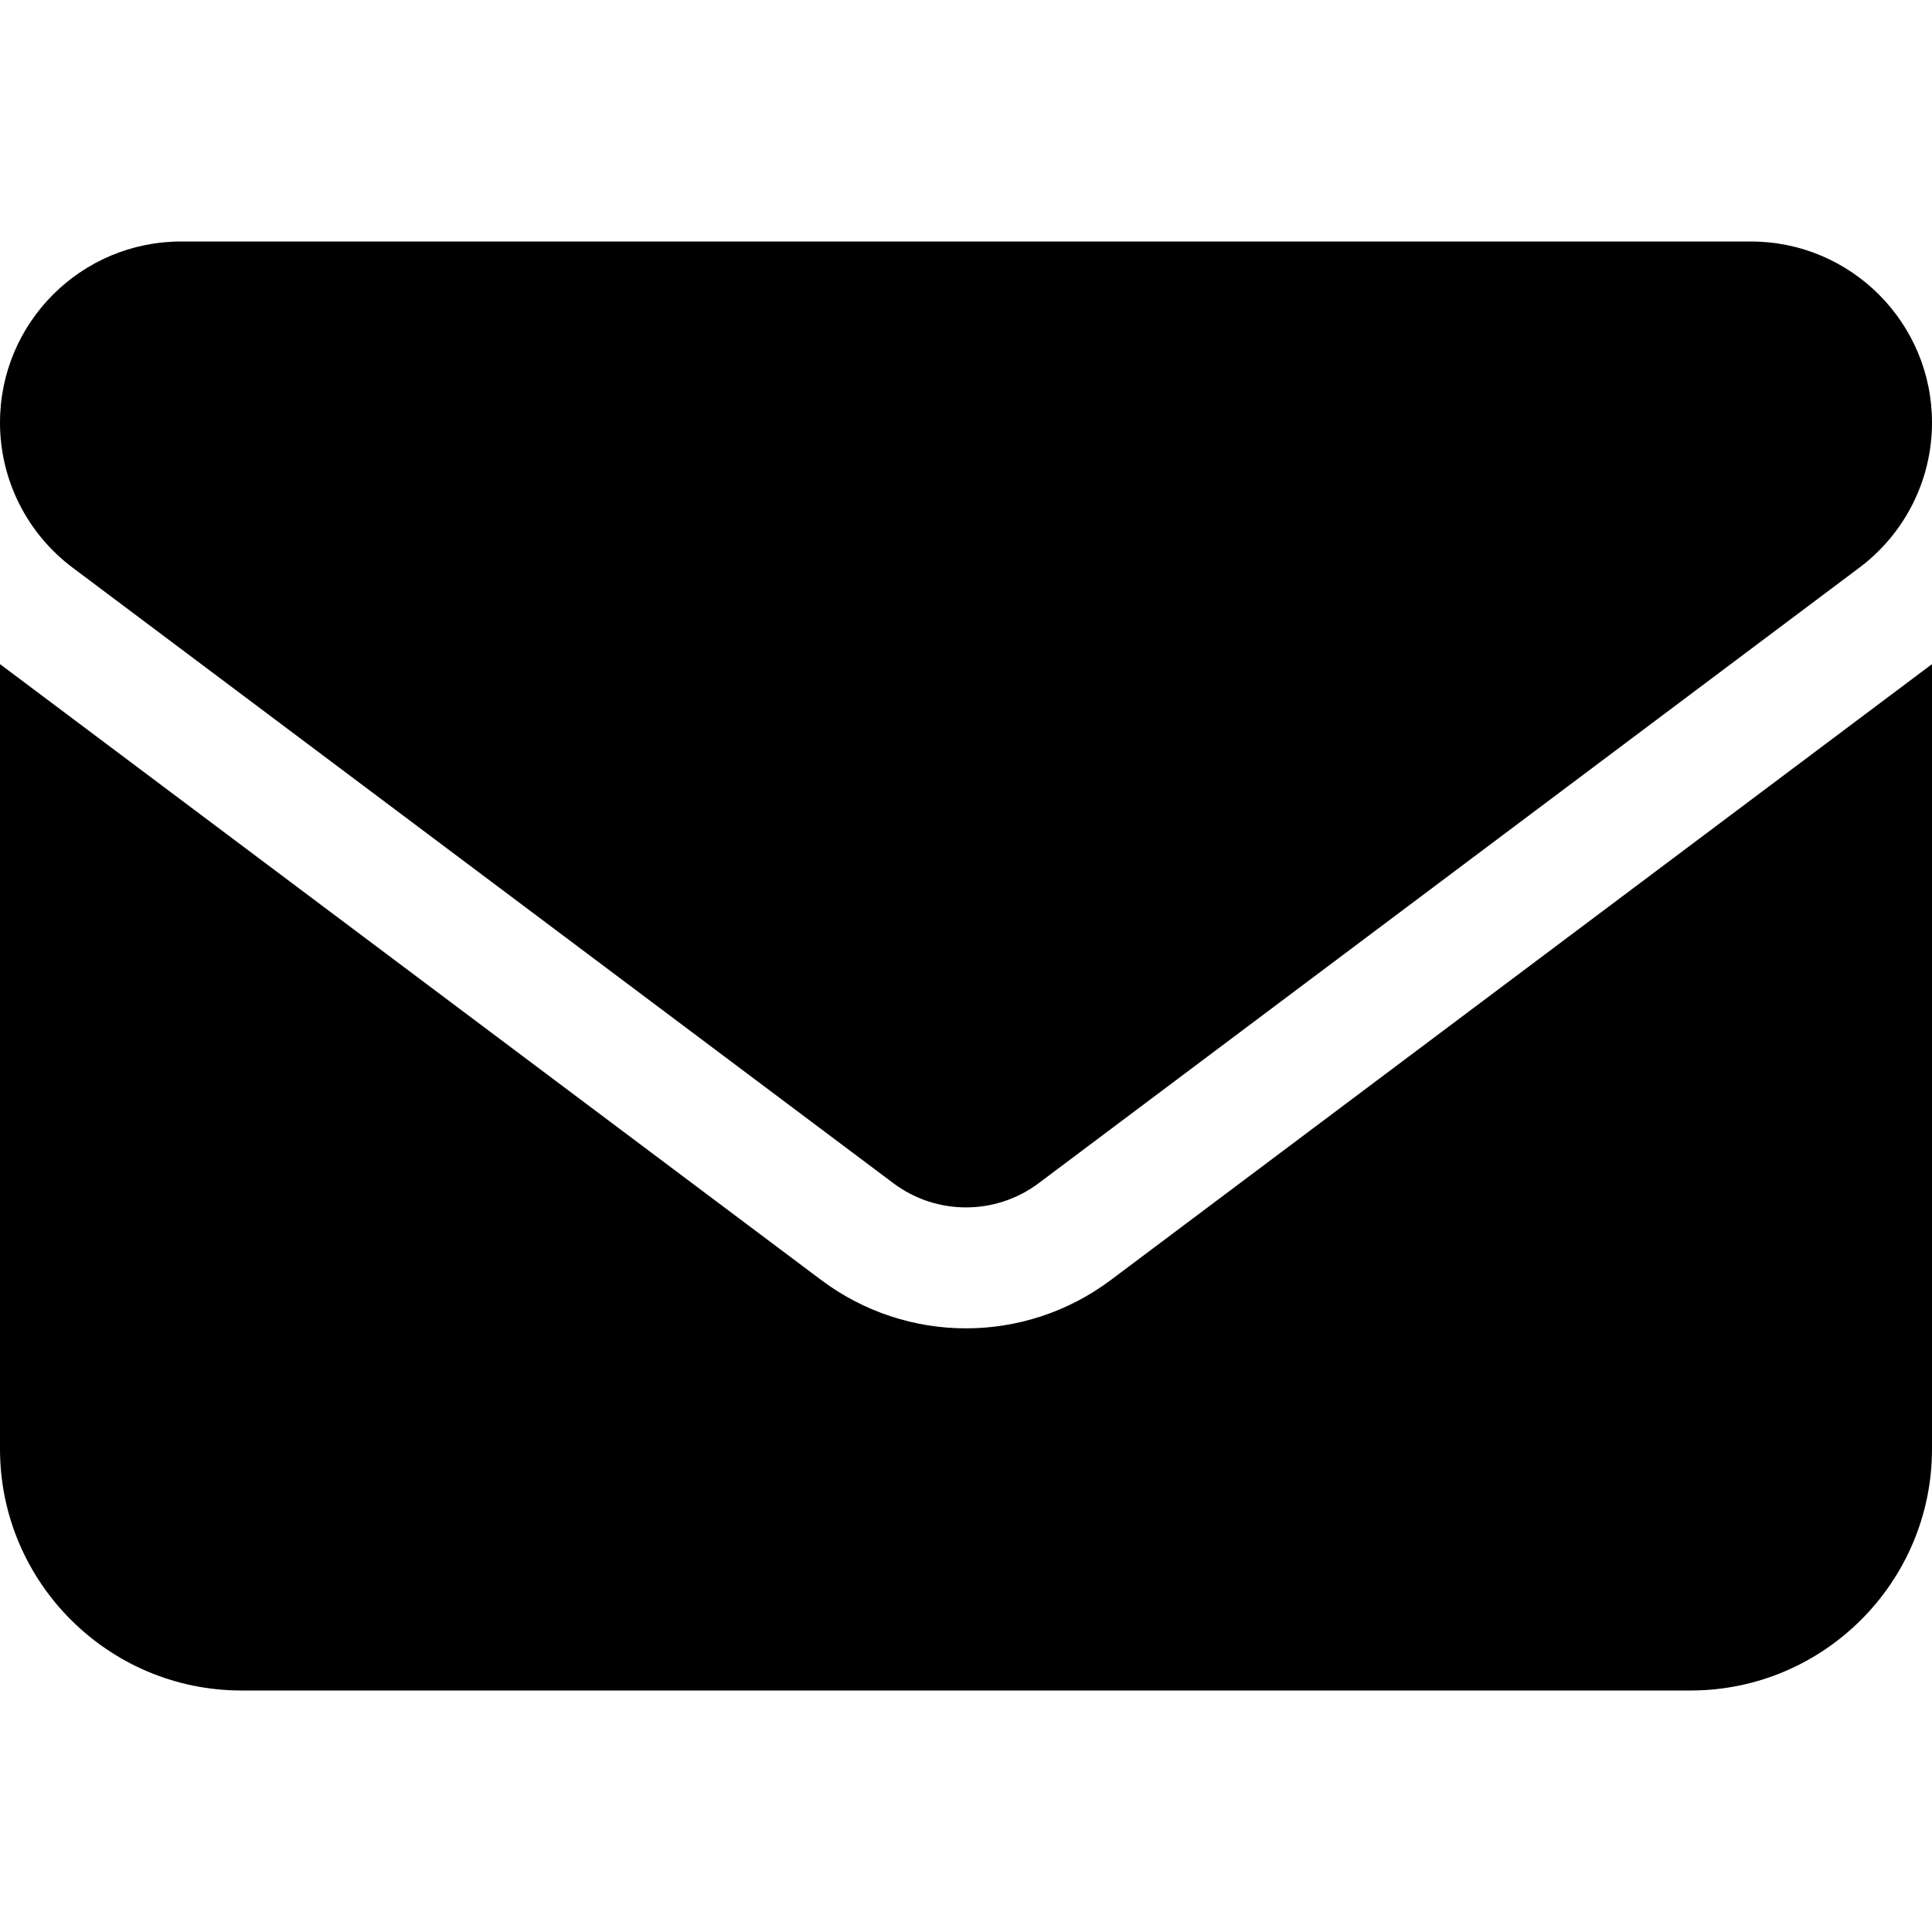
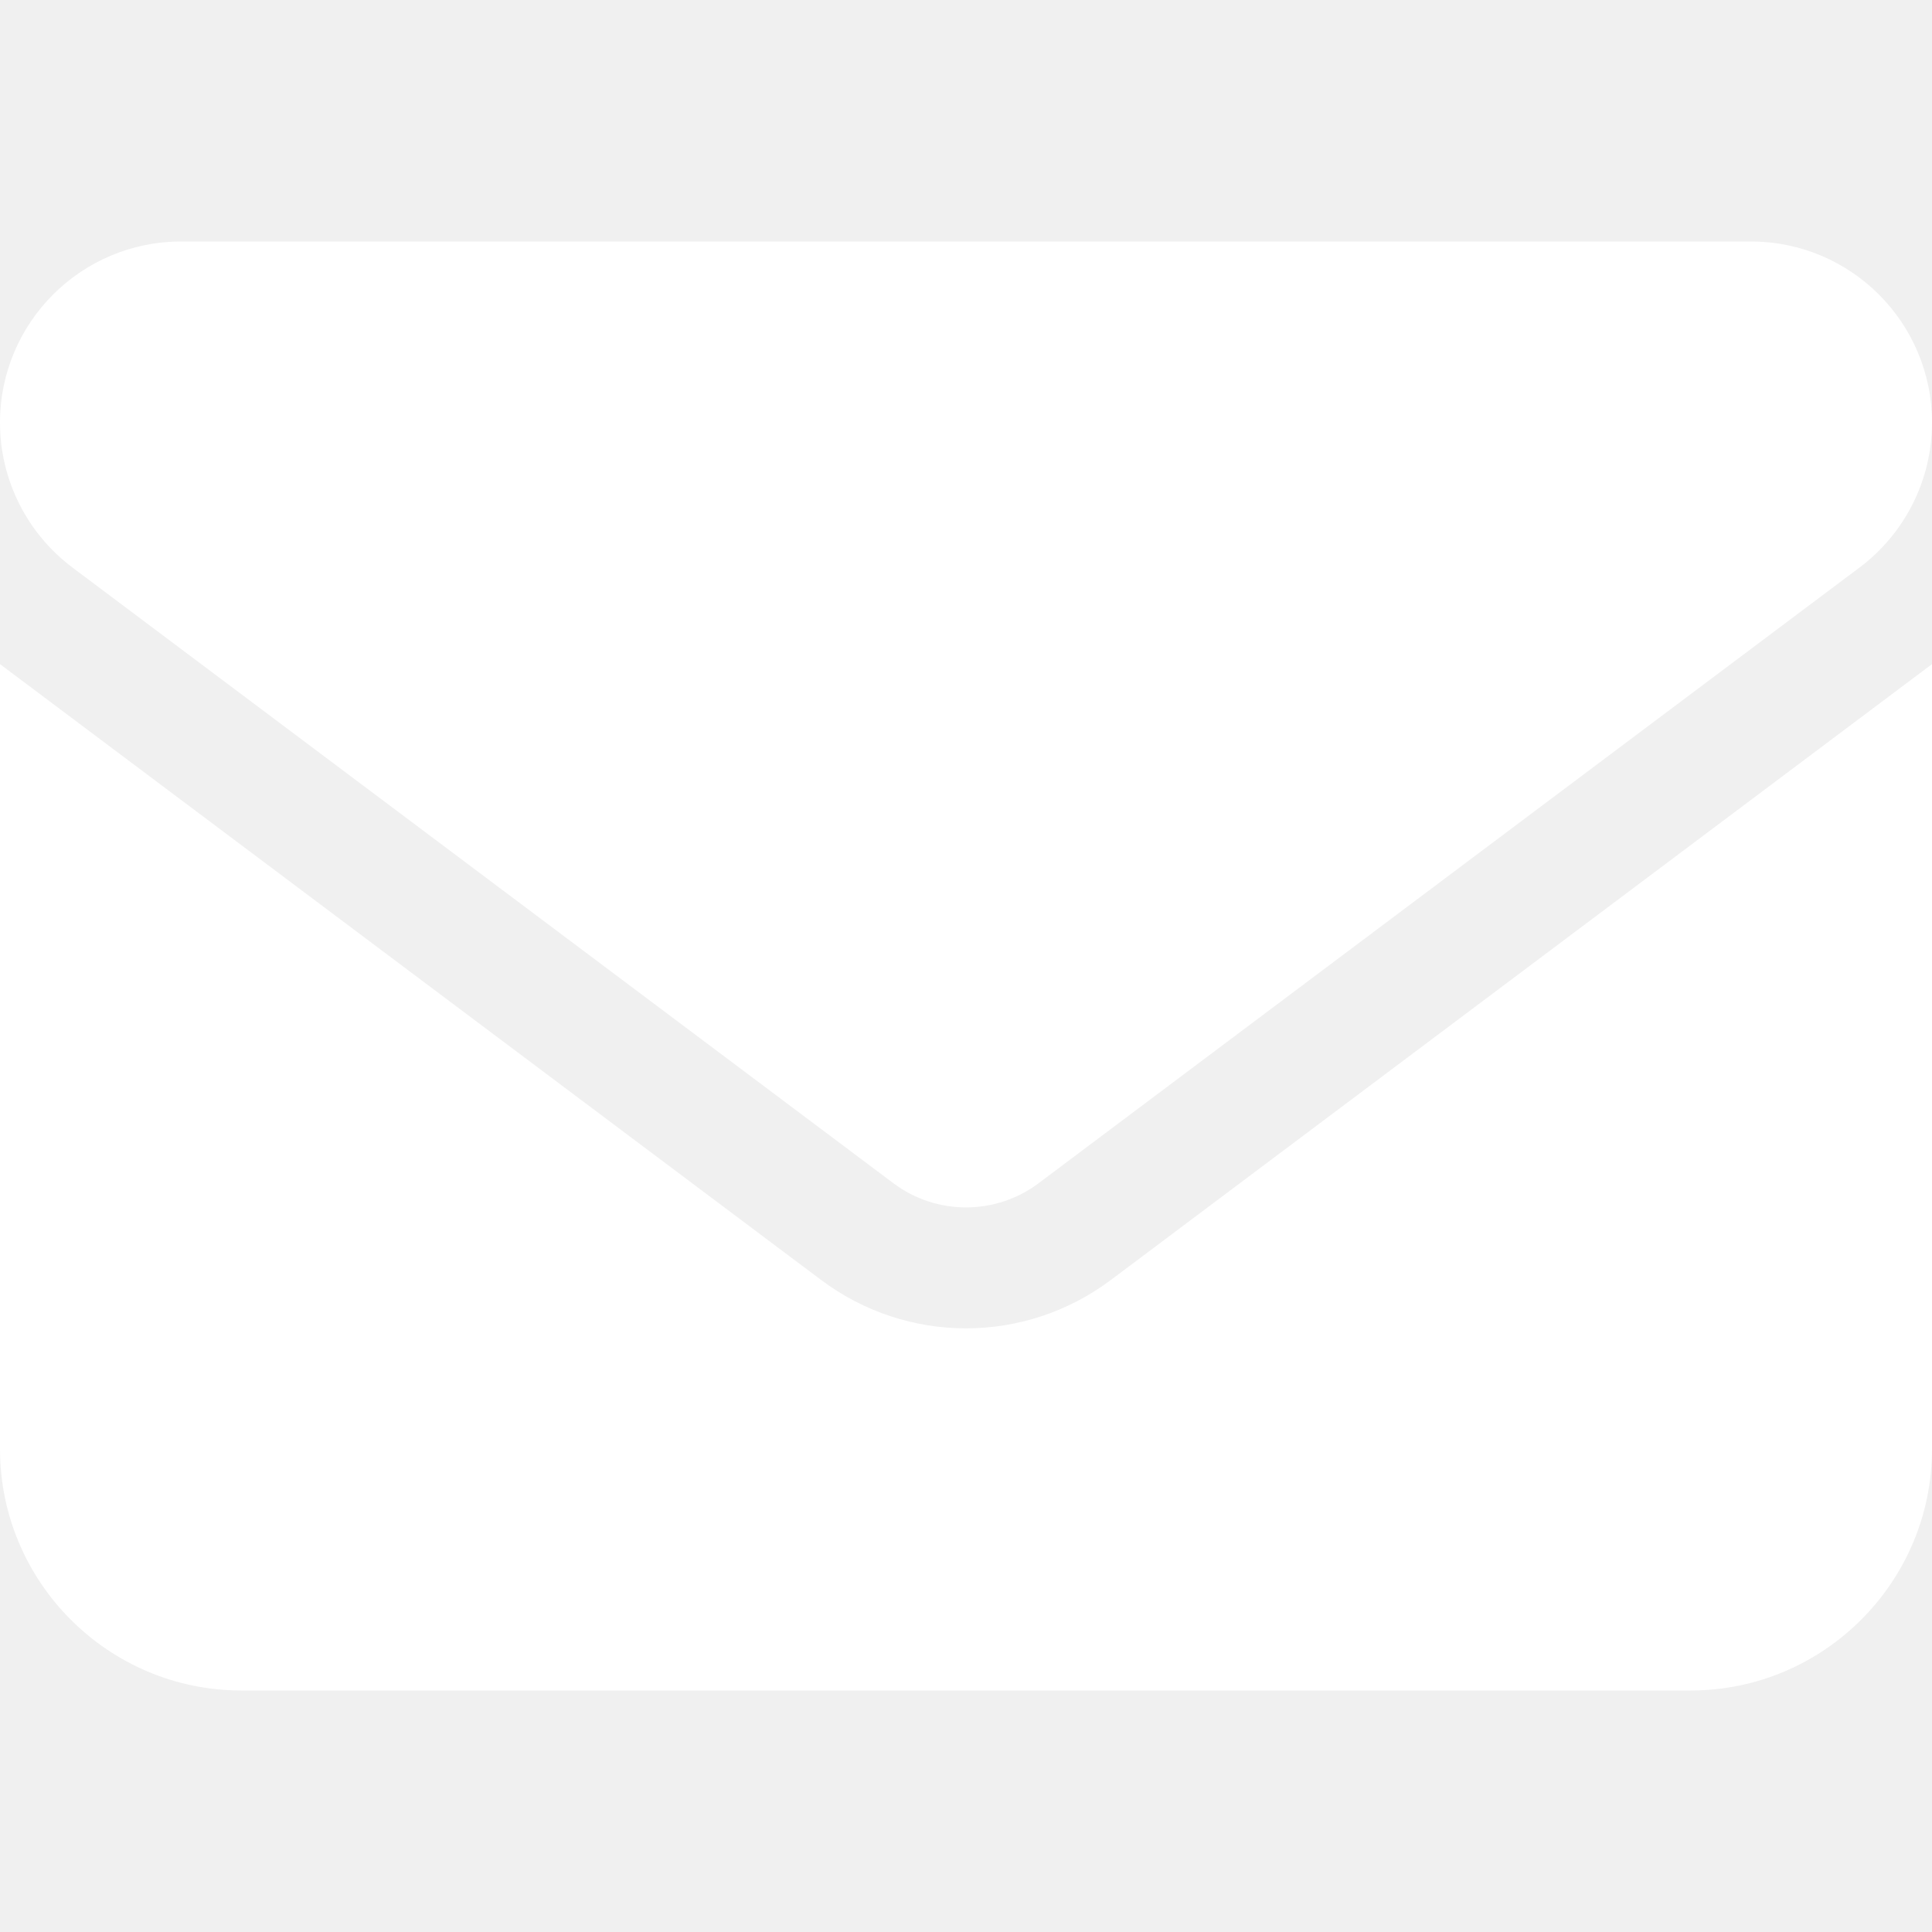
- <svg xmlns="http://www.w3.org/2000/svg" width="512" height="512" viewBox="0 0 512 512" fill="none">
-   <rect width="512" height="512" fill="white" />
-   <path d="M48 64C21.5 64 0 85.5 0 112C0 127.1 7.1 141.3 19.2 150.4L236.8 313.6C248.2 322.1 263.8 322.1 275.2 313.6L492.8 150.4C504.9 141.3 512 127.1 512 112C512 85.5 490.5 64 464 64H48ZM0 176V384C0 419.3 28.7 448 64 448H448C483.3 448 512 419.3 512 384V176L294.4 339.2C271.6 356.3 240.4 356.3 217.6 339.2L0 176Z" fill="black" />
+ <svg xmlns="http://www.w3.org/2000/svg" version="1.1" id="Layer_1" x="0px" y="0px" viewBox="0 0 512 512" style="enable-background:new 0 0 512 512;" xml:space="preserve">
+   <style type="text/css">
+ 	.st0{fill:#FFFFFF;}
+ </style>
+   <path class="st0" d="M48,64C21.5,64,0,85.5,0,112c0,15.1,7.1,29.3,19.2,38.4l217.6,163.2c11.4,8.5,27,8.5,38.4,0l217.6-163.2  c12.1-9.1,19.2-23.3,19.2-38.4c0-26.5-21.5-48-48-48C464,64,48,64,48,64z M0,176v208c0,35.3,28.7,64,64,64h384c35.3,0,64-28.7,64-64  V176L294.4,339.2c-22.8,17.1-54,17.1-76.8,0L0,176z" />
</svg>
